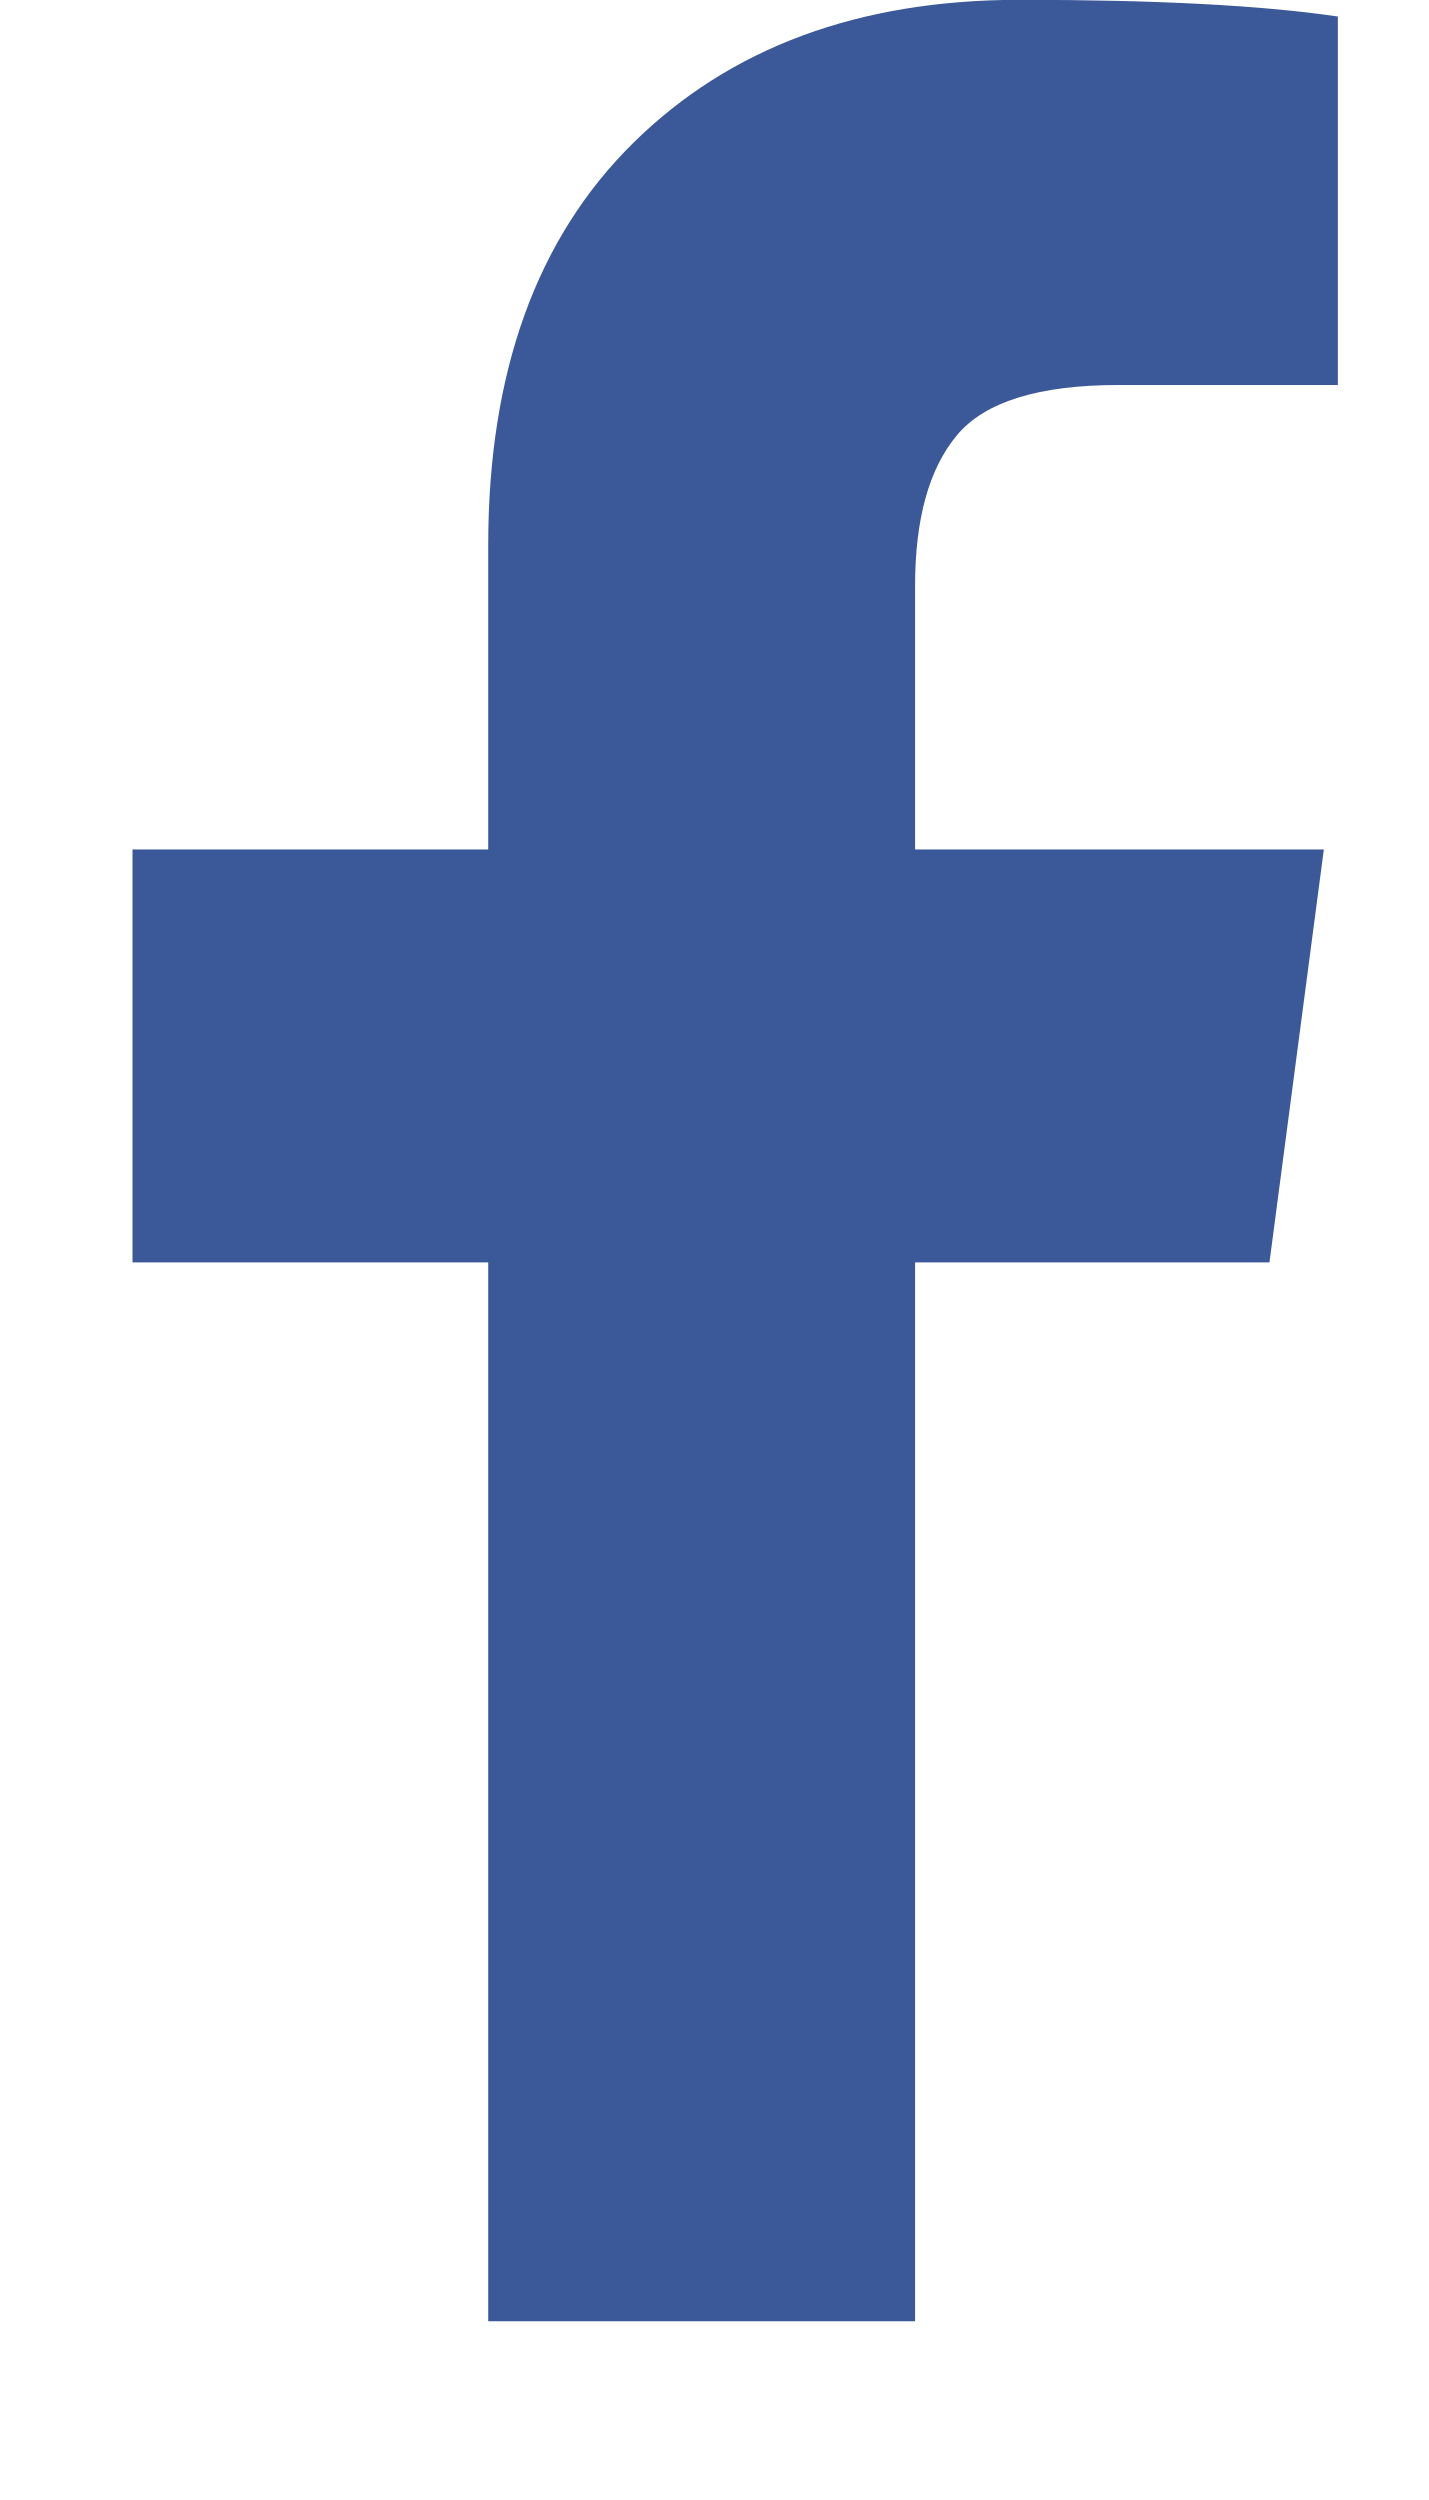
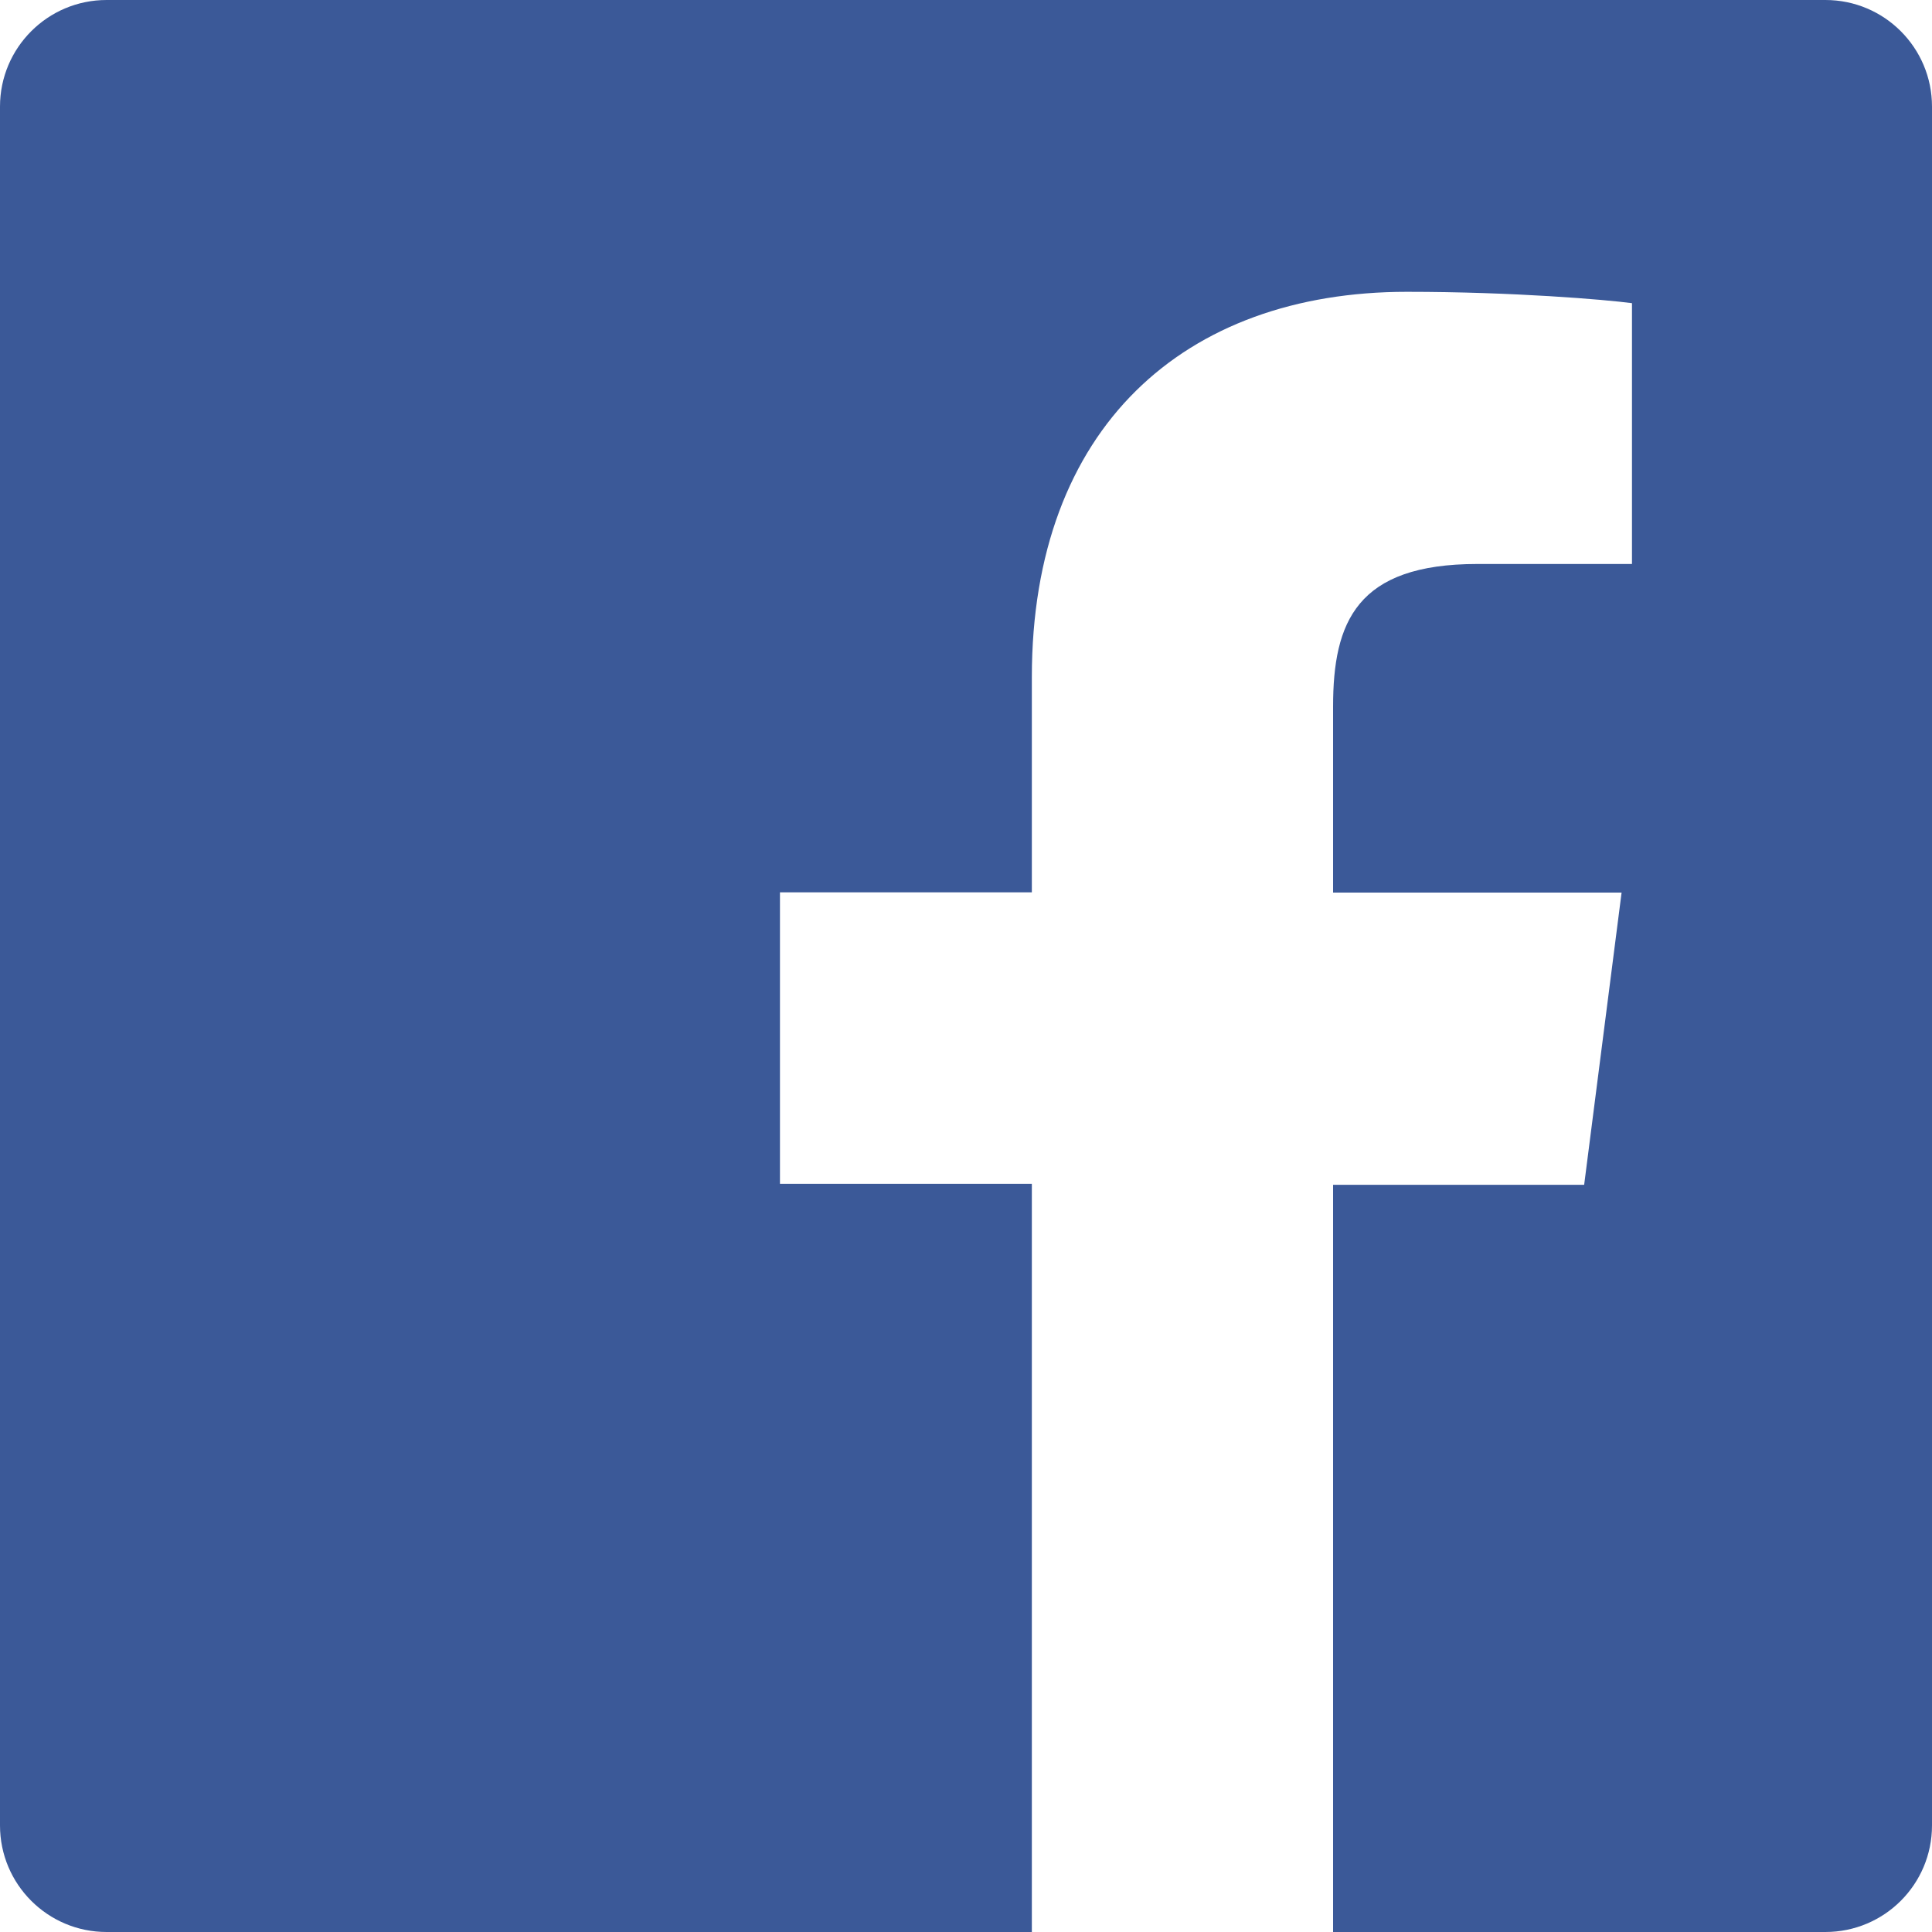
- <svg xmlns="http://www.w3.org/2000/svg" width="16" height="28" viewBox="0 0 16 28" aria-labelledby="title desc" role="img">
-   <path fill="#3b5998" d="M14.984 0.187v4.125h-2.453q-1.344 0-1.813 0.562t-0.469 1.687v2.953h4.578l-0.609 4.625h-3.969v11.859h-4.781v-11.859h-3.984v-4.625h3.984v-3.406q0-2.906 1.625-4.508t4.328-1.602q2.297 0 3.563 0.187z" />
+ <svg xmlns="http://www.w3.org/2000/svg" aria-labelledby="simpleicons-facebook-icon" role="img" viewBox="0 0 24 24">
+   <path fill="#3b5998" d="M22.676 0H1.324C.593 0 0 .593 0 1.324v21.352C0 23.408.593 24 1.324 24h11.494v-9.294H9.689v-3.621h3.129V8.41c0-3.099 1.894-4.785 4.659-4.785 1.325 0 2.464.097 2.796.141v3.24h-1.921c-1.5 0-1.792.721-1.792 1.771v2.311h3.584l-.465 3.63H16.56V24h6.115c.733 0 1.325-.592 1.325-1.324V1.324C24 .593 23.408 0 22.676 0" />
</svg>
